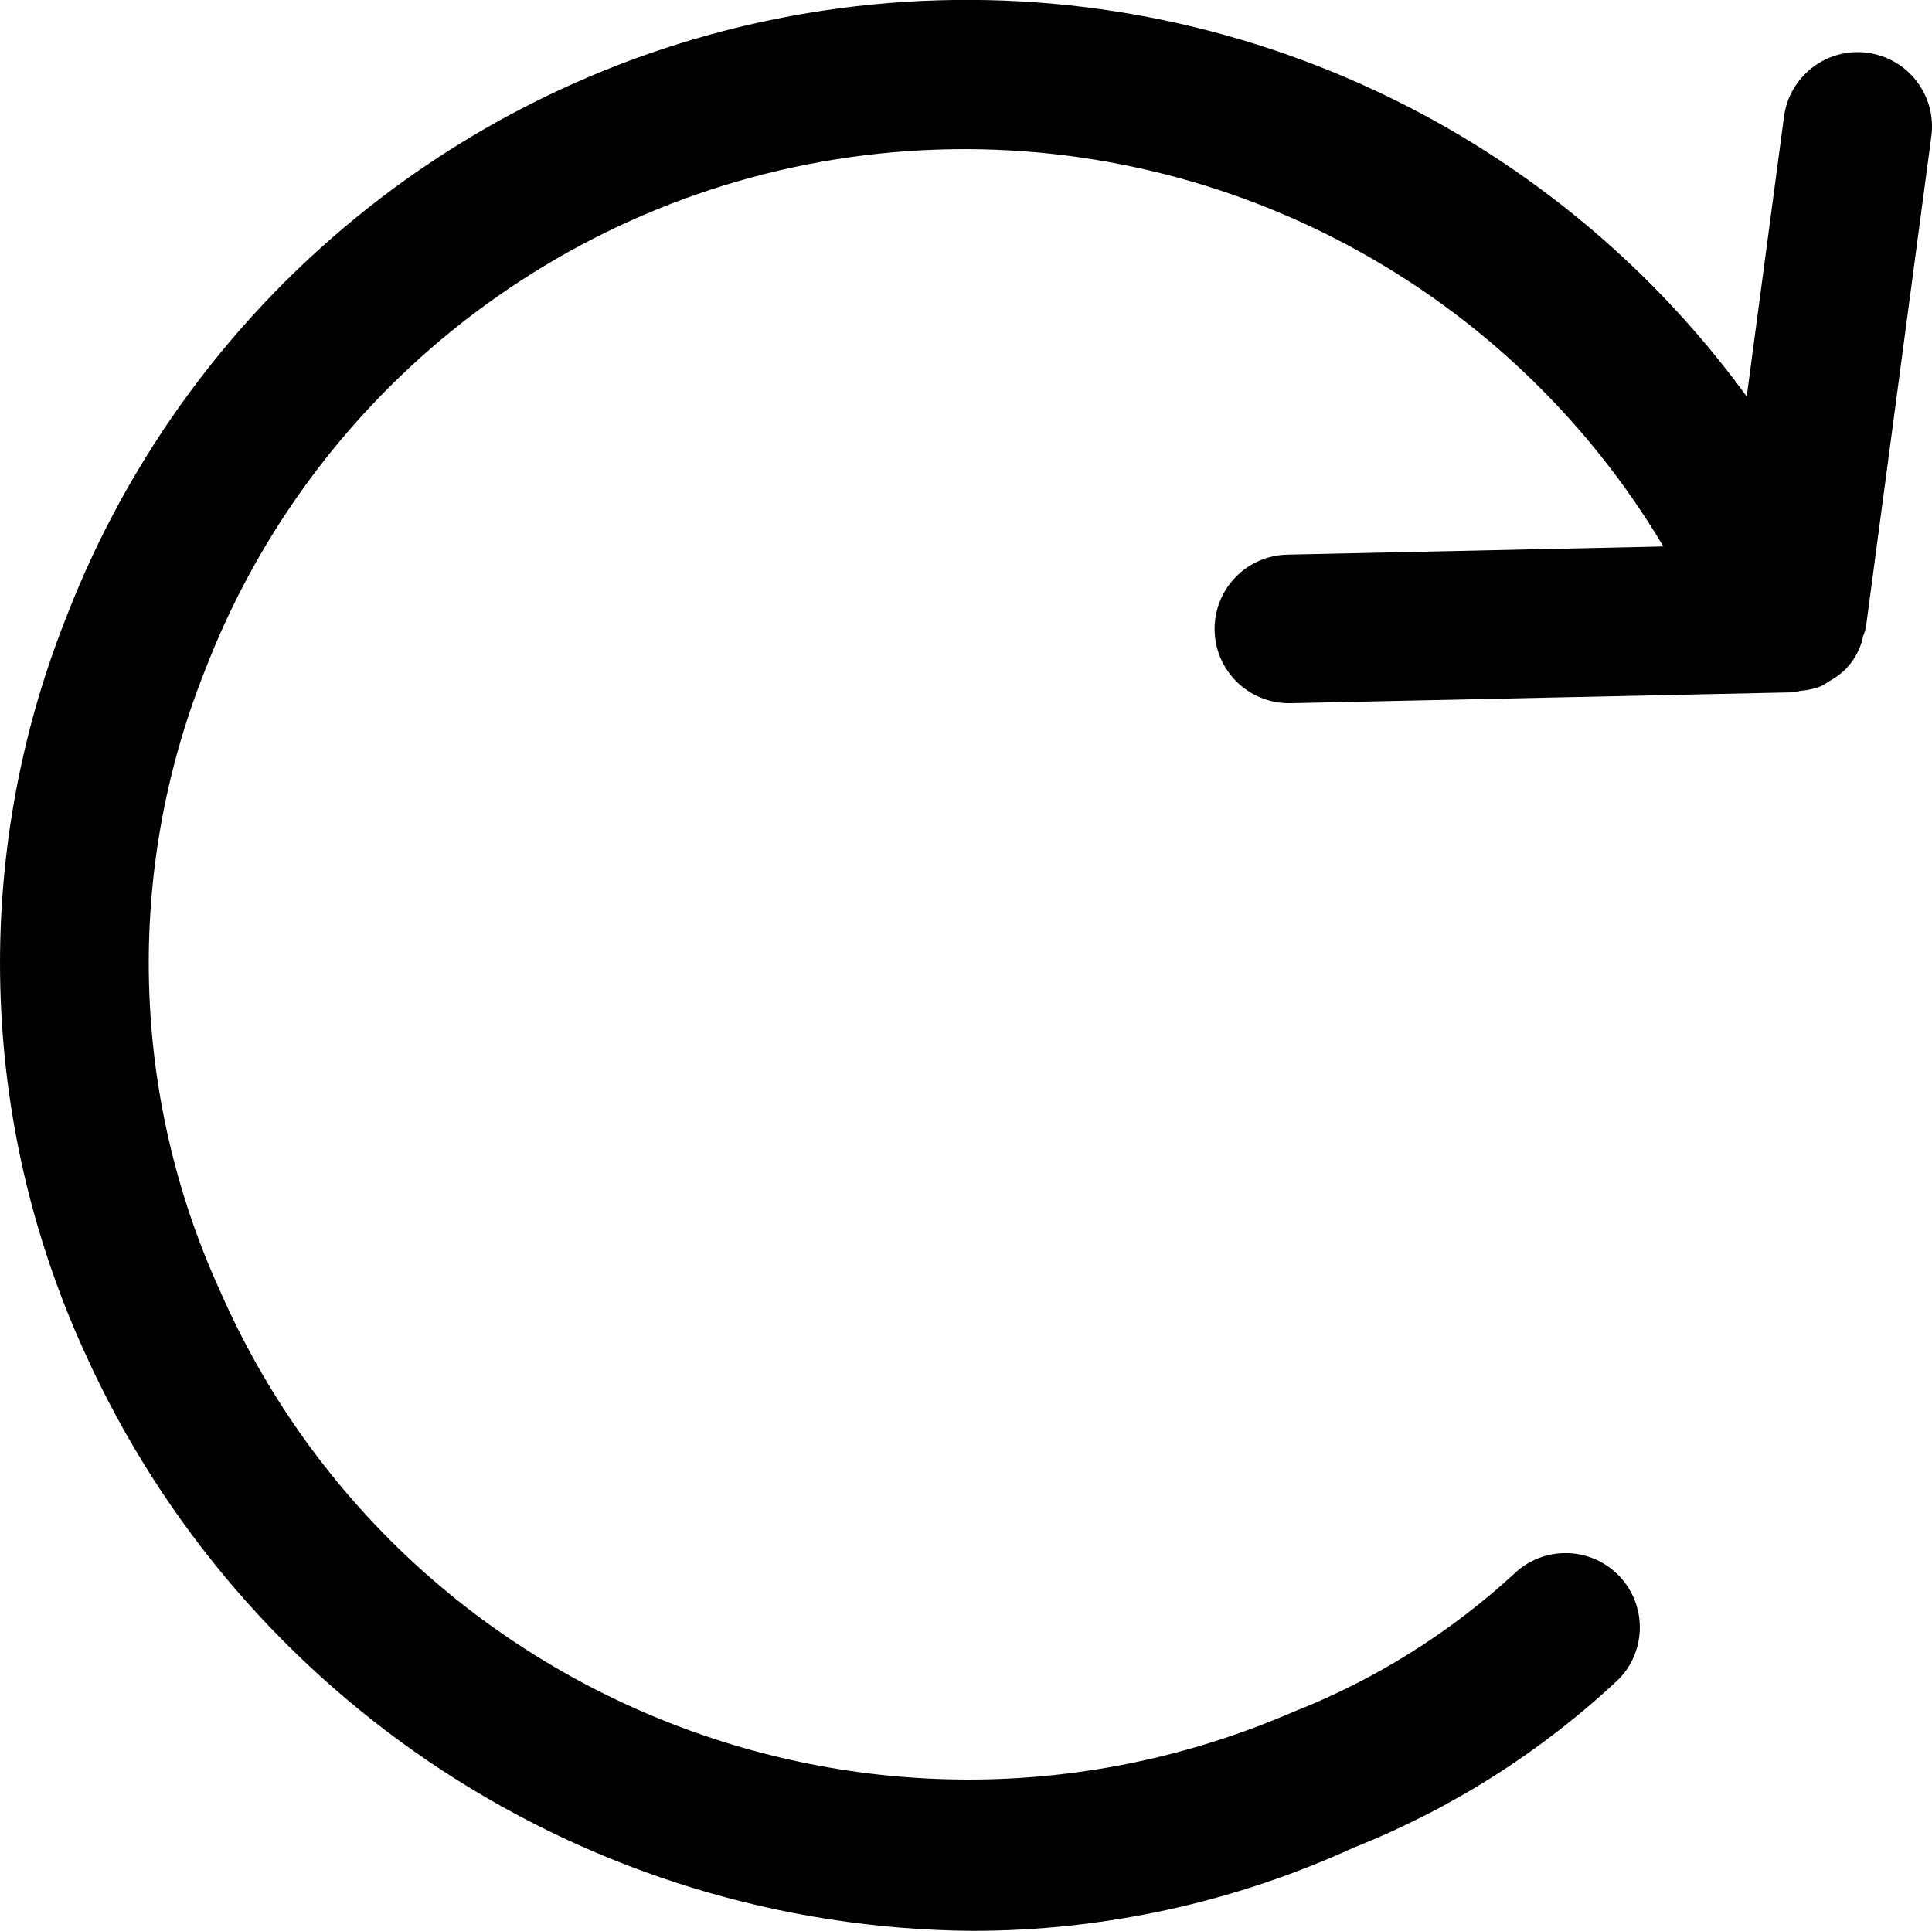
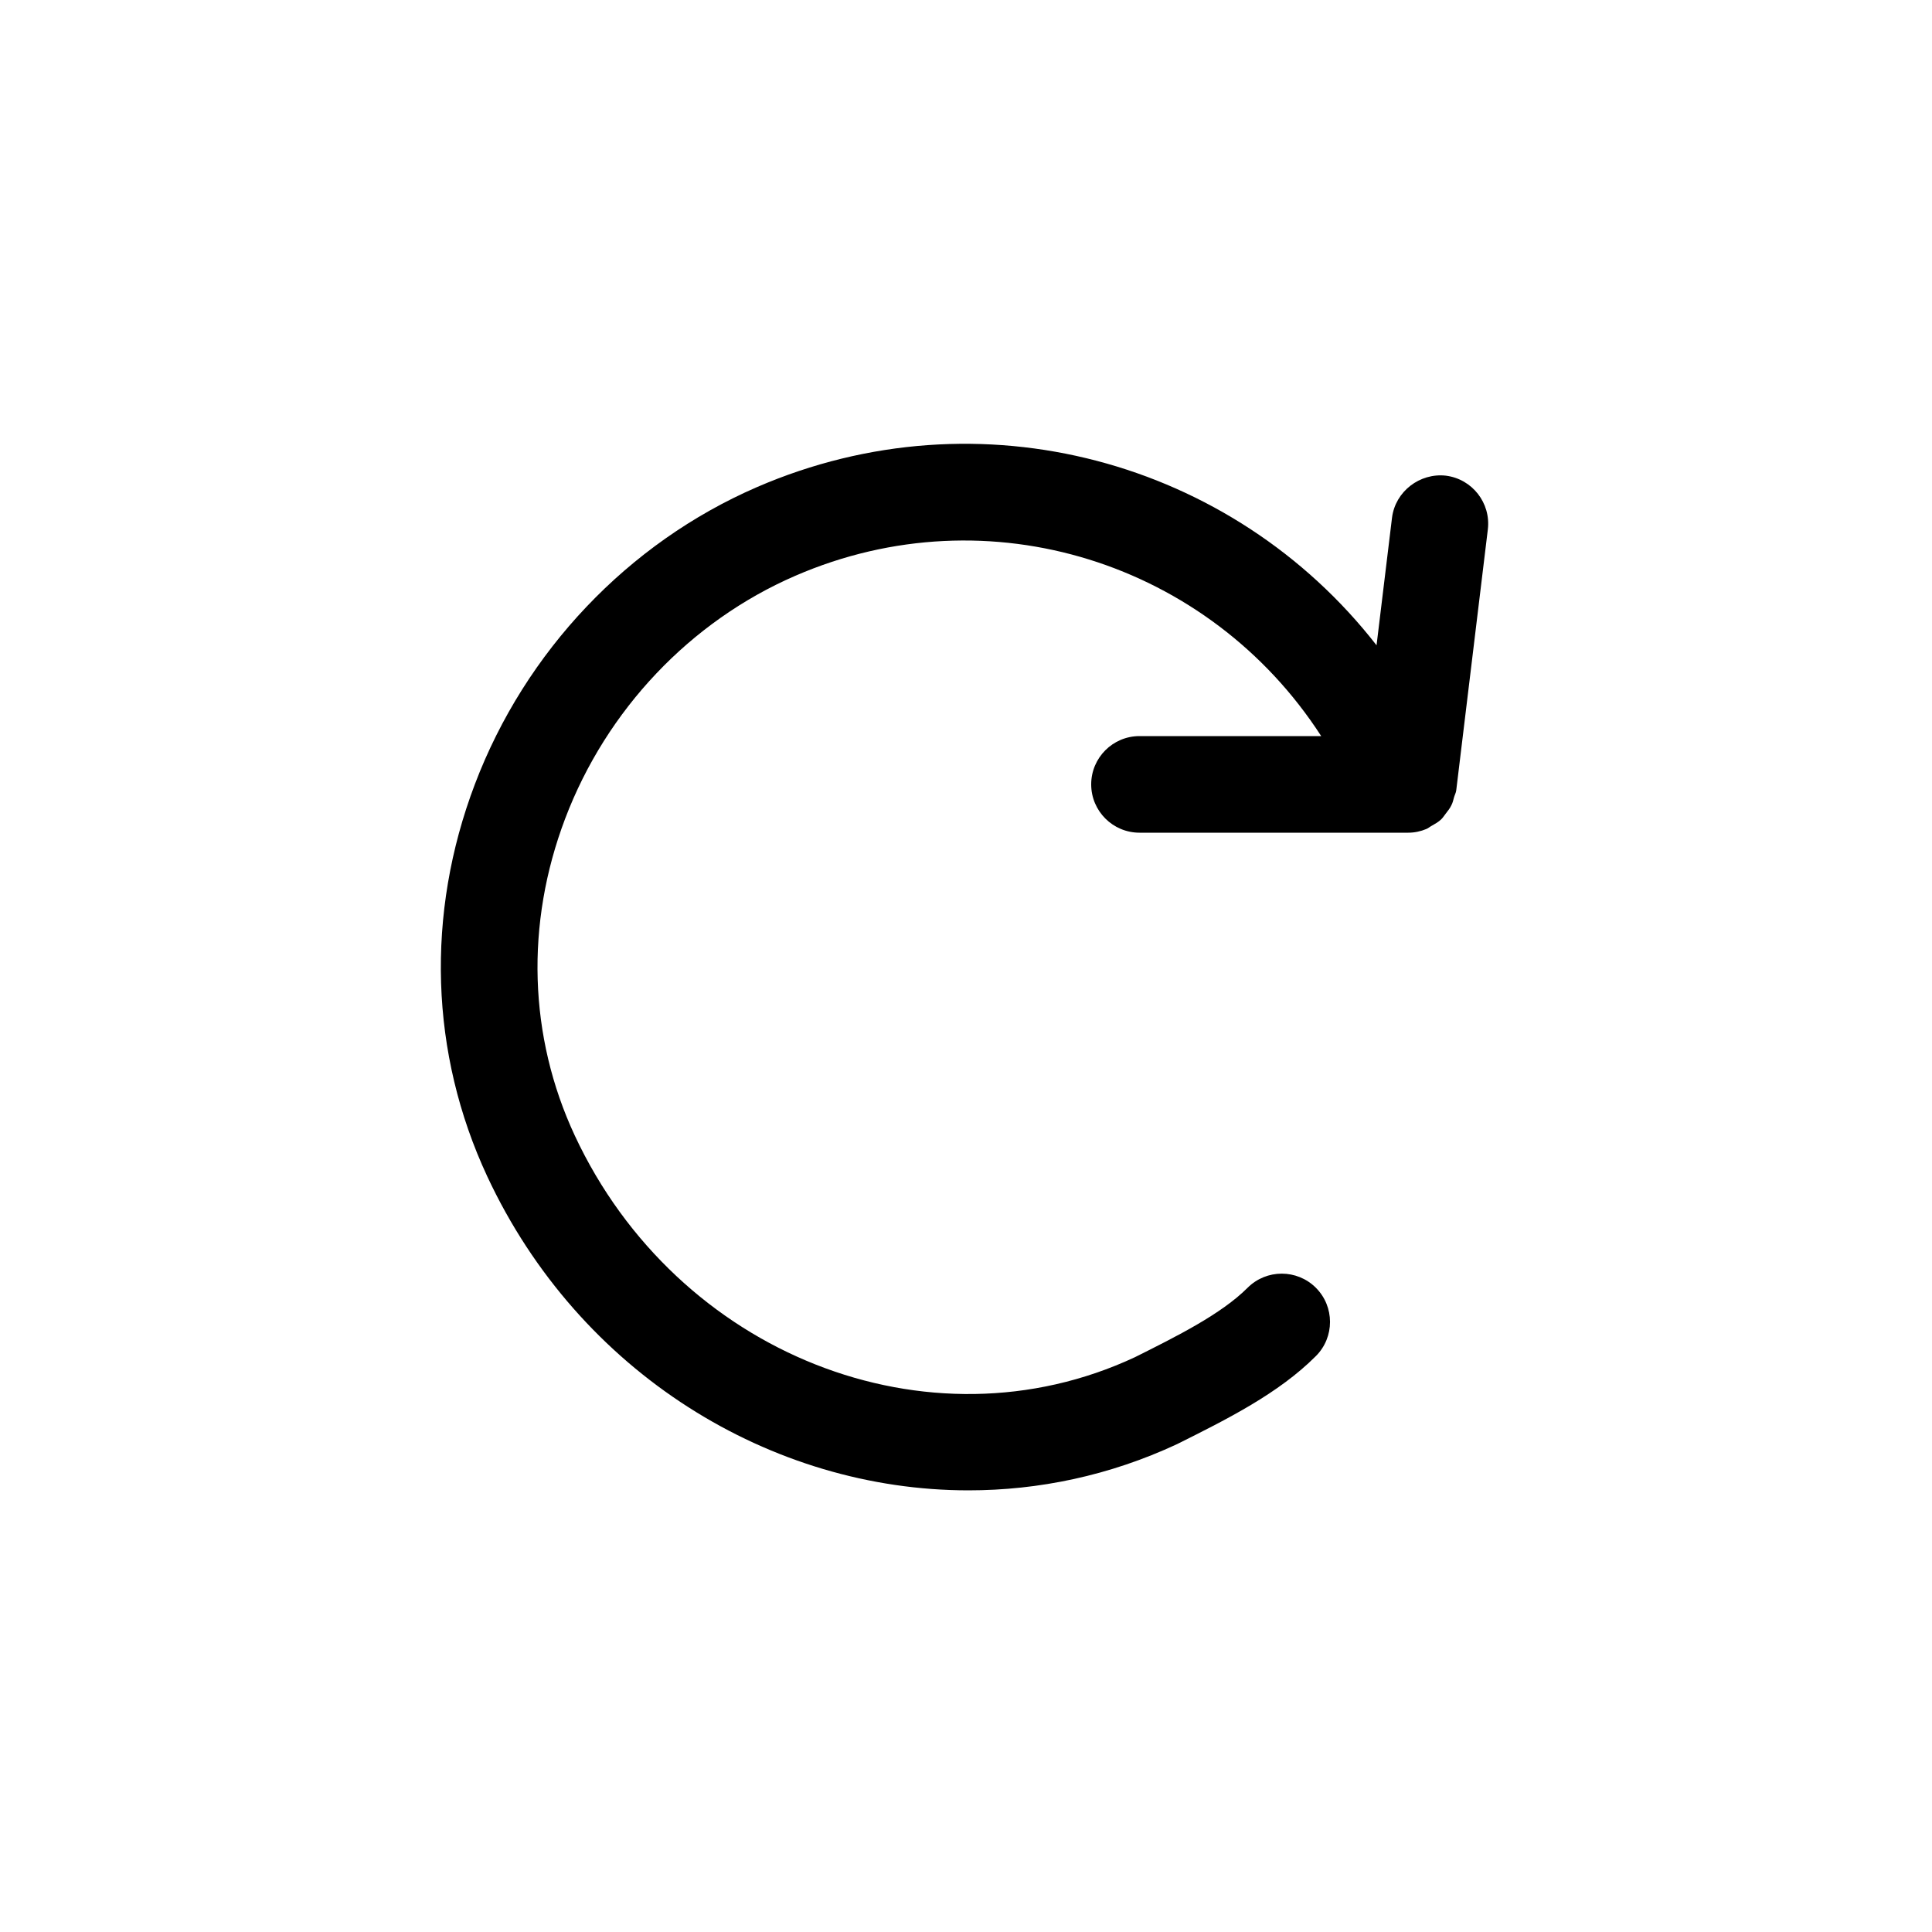
- <svg xmlns="http://www.w3.org/2000/svg" viewBox="0 0 13.007 13.001">
-   <path d="M16.037,7.793a.474.474,0,0,0,.022-.066L16.5,4.417a.5.5,0,0,0-.992-.132l-.251,1.884a6.499,6.499,0,0,0-11.318,1.498,6.306,6.306,0,0,0,.126,4.933,6.615,6.615,0,0,0,5.973,3.9,6.169,6.169,0,0,0,2.572-.56,5.655,5.655,0,0,0,1.787-1.136.5.5,0,0,0-.707-.707,4.776,4.776,0,0,1-1.484.928,5.501,5.501,0,0,1-7.231-2.842,5.316,5.316,0,0,1-.103-4.156,5.478,5.478,0,0,1,9.824-.848L12.169,7.234a.5.5,0,0,0,.011,1h.011l3.383-.073c.016-0.0.029-.008.045-.01a.495.495,0,0,0,.135-.03.481.481,0,0,0,.064-.038.496.496,0,0,0,.089-.063.443.443,0,0,0,.132-.227Z" transform="translate(-3.49734 -3.49944)" />
+ <svg xmlns="http://www.w3.org/2000/svg" version="1.1" id="Layer_1" x="0px" y="0px" viewBox="0 0 20 20" style="enable-background:new 0 0 20 20;" xml:space="preserve">
+   <path d="M15.052,8.254c0.007-0.025,0.02-0.047,0.023-0.073l0.327-2.7c0.033-0.274-0.162-0.523-0.435-0.557  c-0.268-0.03-0.523,0.162-0.557,0.436l-0.16,1.32c-1.487-1.91-4.104-2.638-6.415-1.637  C6.502,5.621,5.438,6.742,4.916,8.118c-0.511,1.346-0.465,2.788,0.128,4.06c0.951,2.038,2.94,3.25,4.982,3.25  c0.727,0,1.461-0.153,2.158-0.478c0.517-0.258,1.051-0.524,1.438-0.912c0.195-0.195,0.195-0.512,0-0.707  s-0.512-0.195-0.707,0c-0.273,0.273-0.733,0.502-1.167,0.719c-2.137,0.997-4.741-0.03-5.798-2.295  C5.472,10.729,5.437,9.564,5.851,8.473c0.427-1.125,1.295-2.041,2.381-2.512c2.009-0.872,4.288-0.132,5.445,1.659  h-1.881c-0.276,0-0.5,0.224-0.5,0.5s0.224,0.5,0.5,0.5h2.782c0,0,0-0,0-0  c0,0,0.001,0,0.001,0c0.065,0,0.128-0.014,0.186-0.038c0.02-0.008,0.036-0.023,0.055-0.033  c0.035-0.02,0.07-0.039,0.099-0.067c0.018-0.017,0.031-0.039,0.047-0.059c0.022-0.029,0.045-0.056,0.06-0.09  C15.039,8.309,15.044,8.281,15.052,8.254z" />
</svg>
